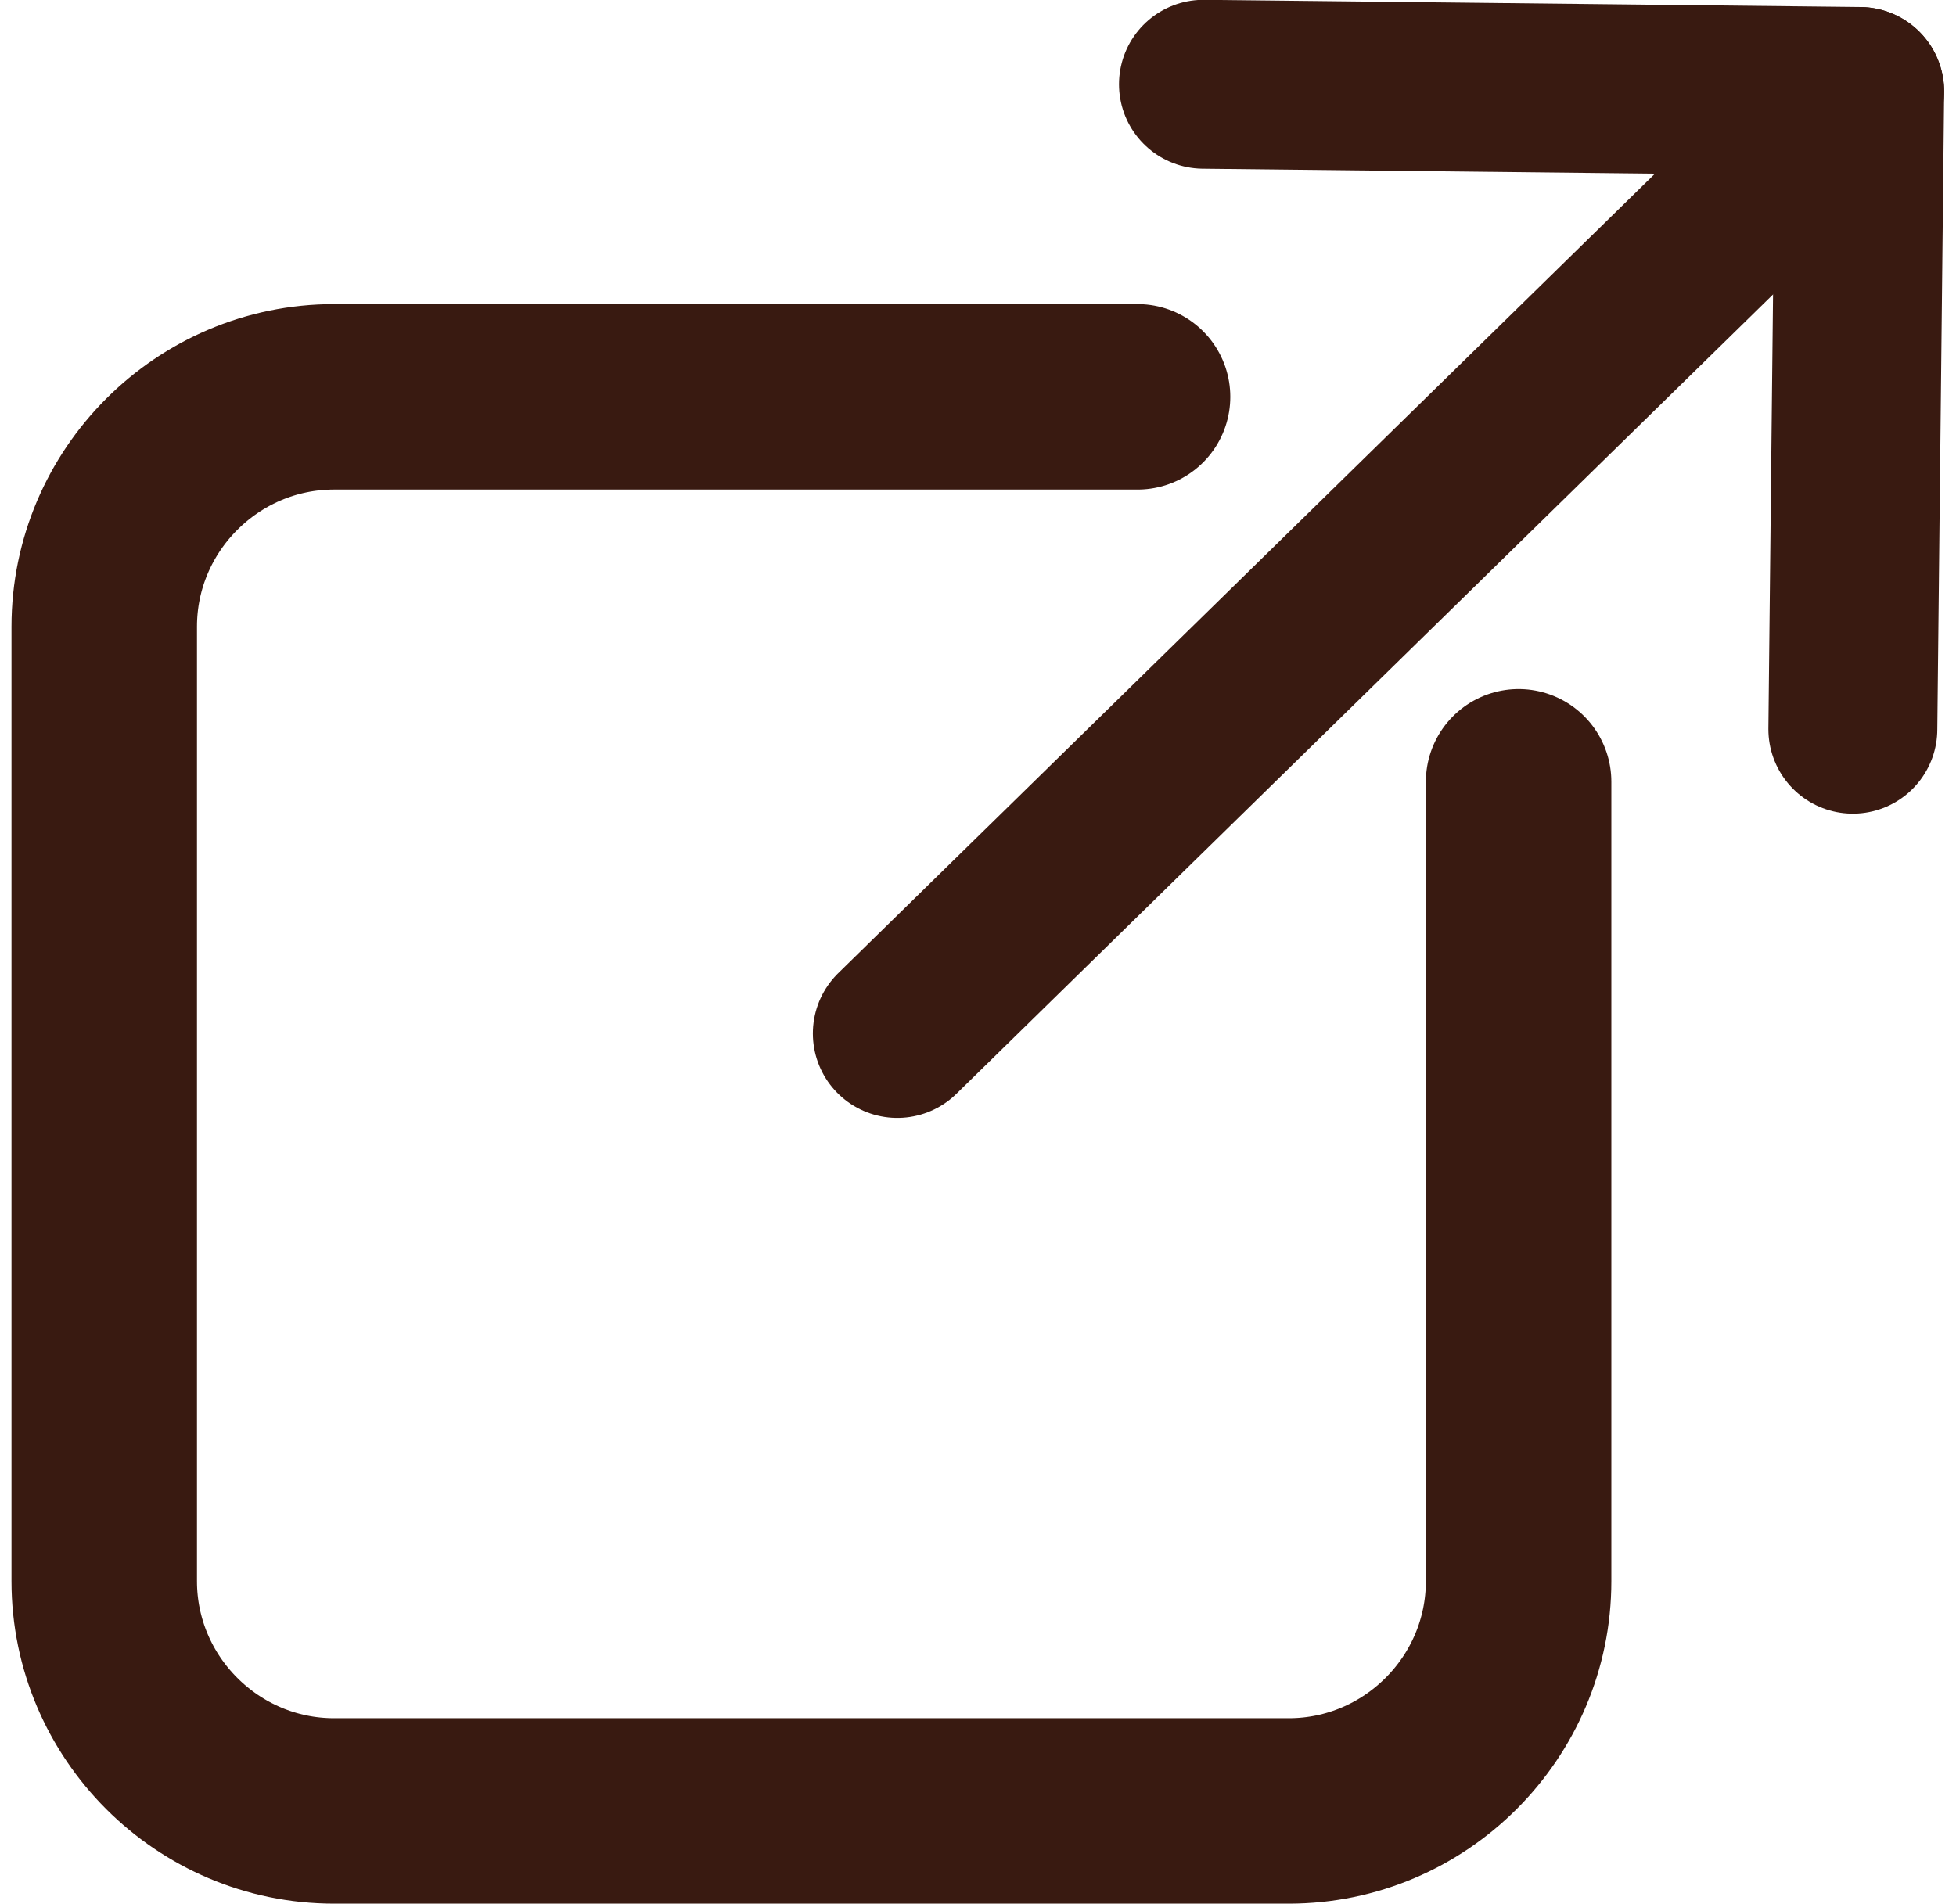
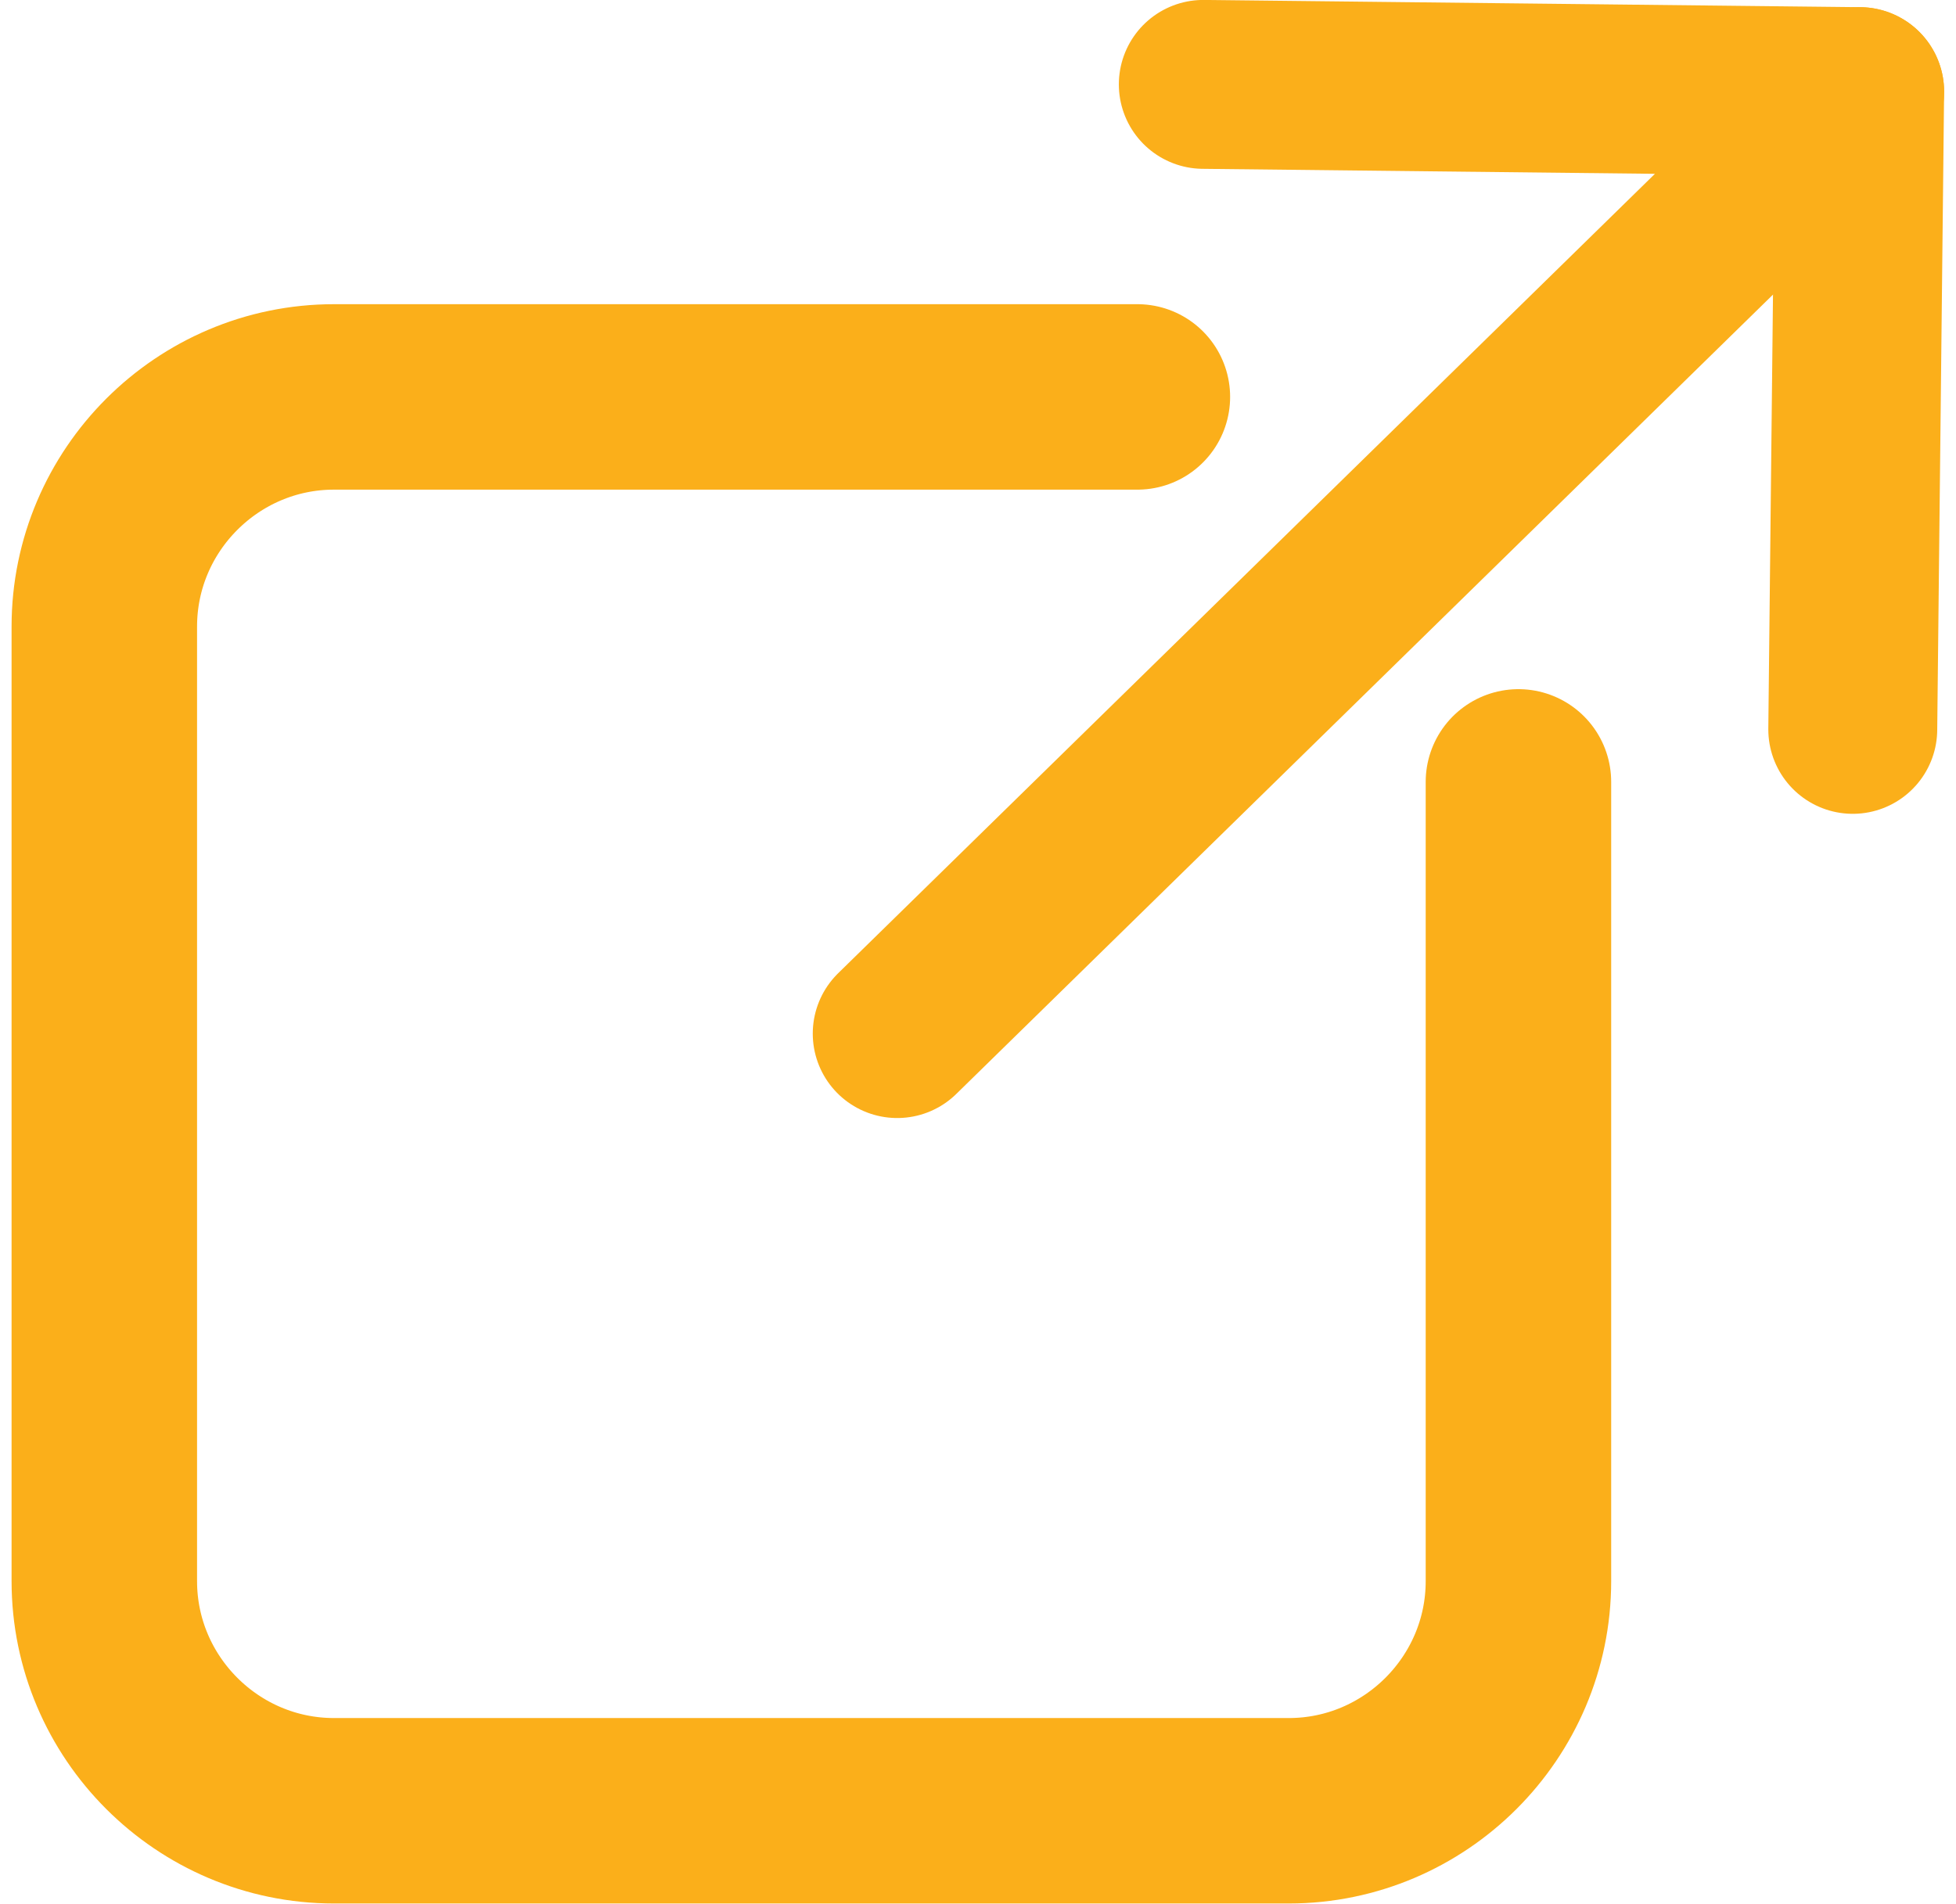
- <svg xmlns="http://www.w3.org/2000/svg" id="Layer_1" width="7.5in" height="7.3in" viewBox="0 0 536.6 528.6">
-   <path d="m418.4,217.1v222c0,35.1-28.7,63.8-63.8,63.8H89.5c-35.1,0-63.8-28.7-63.8-63.8V174c0-35.1,28.7-63.8,63.8-63.8h223.1" fill="none" stroke="#391a11" stroke-linecap="round" stroke-linejoin="round" stroke-width="51.5" />
-   <polyline points="245.9 287 513.1 25.4 330.9 23.4" fill="none" stroke="#391a11" stroke-linecap="round" stroke-linejoin="round" stroke-width="46.9" />
-   <line x1="513.1" y1="25.4" x2="511.2" y2="202.5" fill="none" stroke="#391a11" stroke-linecap="round" stroke-linejoin="round" stroke-width="46.9" />
+ <svg xmlns="http://www.w3.org/2000/svg" version="1.1" id="Layer_1" x="0px" y="0px" viewBox="0 0 540 525.6" style="enable-background:new 0 0 540 525.6;" xml:space="preserve">
+   <style type="text/css">
+ 	.st0{fill:none;stroke:#FBAF1A;stroke-width:51.208;stroke-linecap:round;stroke-linejoin:round;stroke-miterlimit:3.977;}
+ 	.st1{fill:none;stroke:#FBAF1A;stroke-width:46.634;stroke-linecap:round;stroke-linejoin:round;stroke-miterlimit:3.977;}
+ </style>
+   <path class="st0" d="M419.2,215.9v220.7c0,34.9-28.5,63.4-63.4,63.4H92.2c-34.9,0-63.4-28.5-63.4-63.4V173  c0-34.9,28.5-63.4,63.4-63.4H314" />
+   <polyline class="st1" points="247.7,285.4 513.4,25.3 332.2,23.3 " />
+   <line class="st1" x1="513.4" y1="25.3" x2="511.5" y2="201.4" />
</svg>
